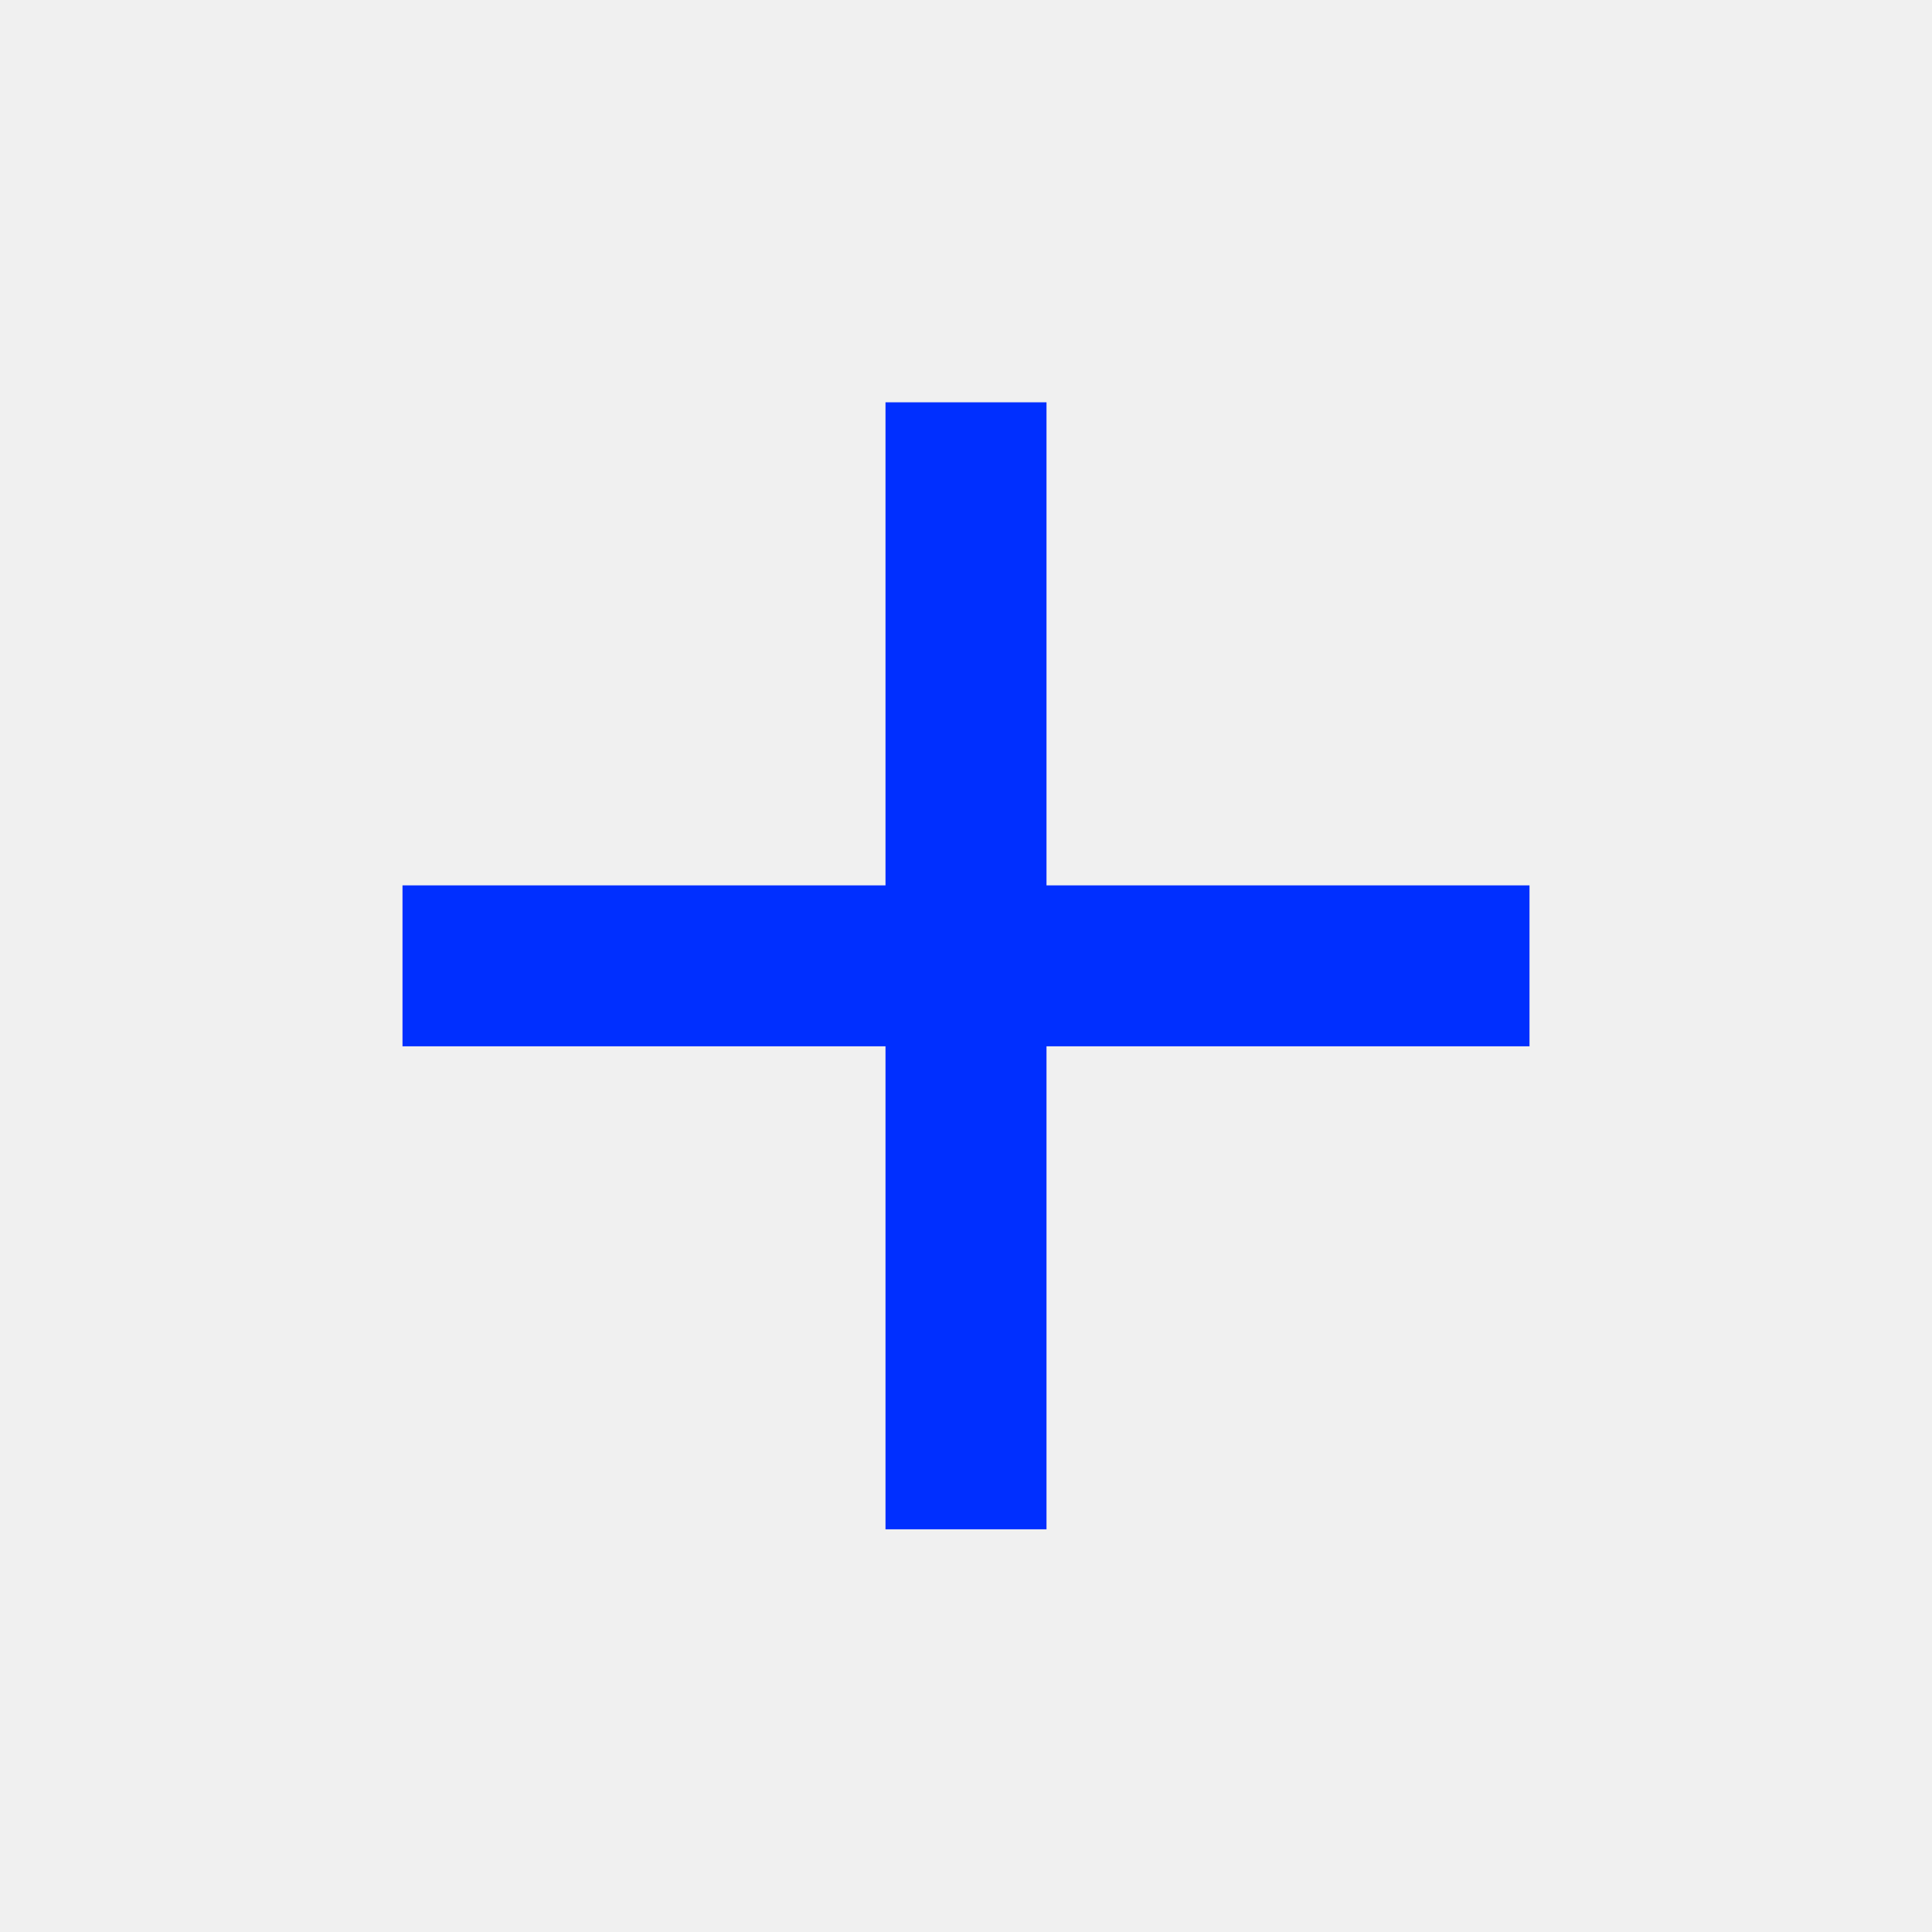
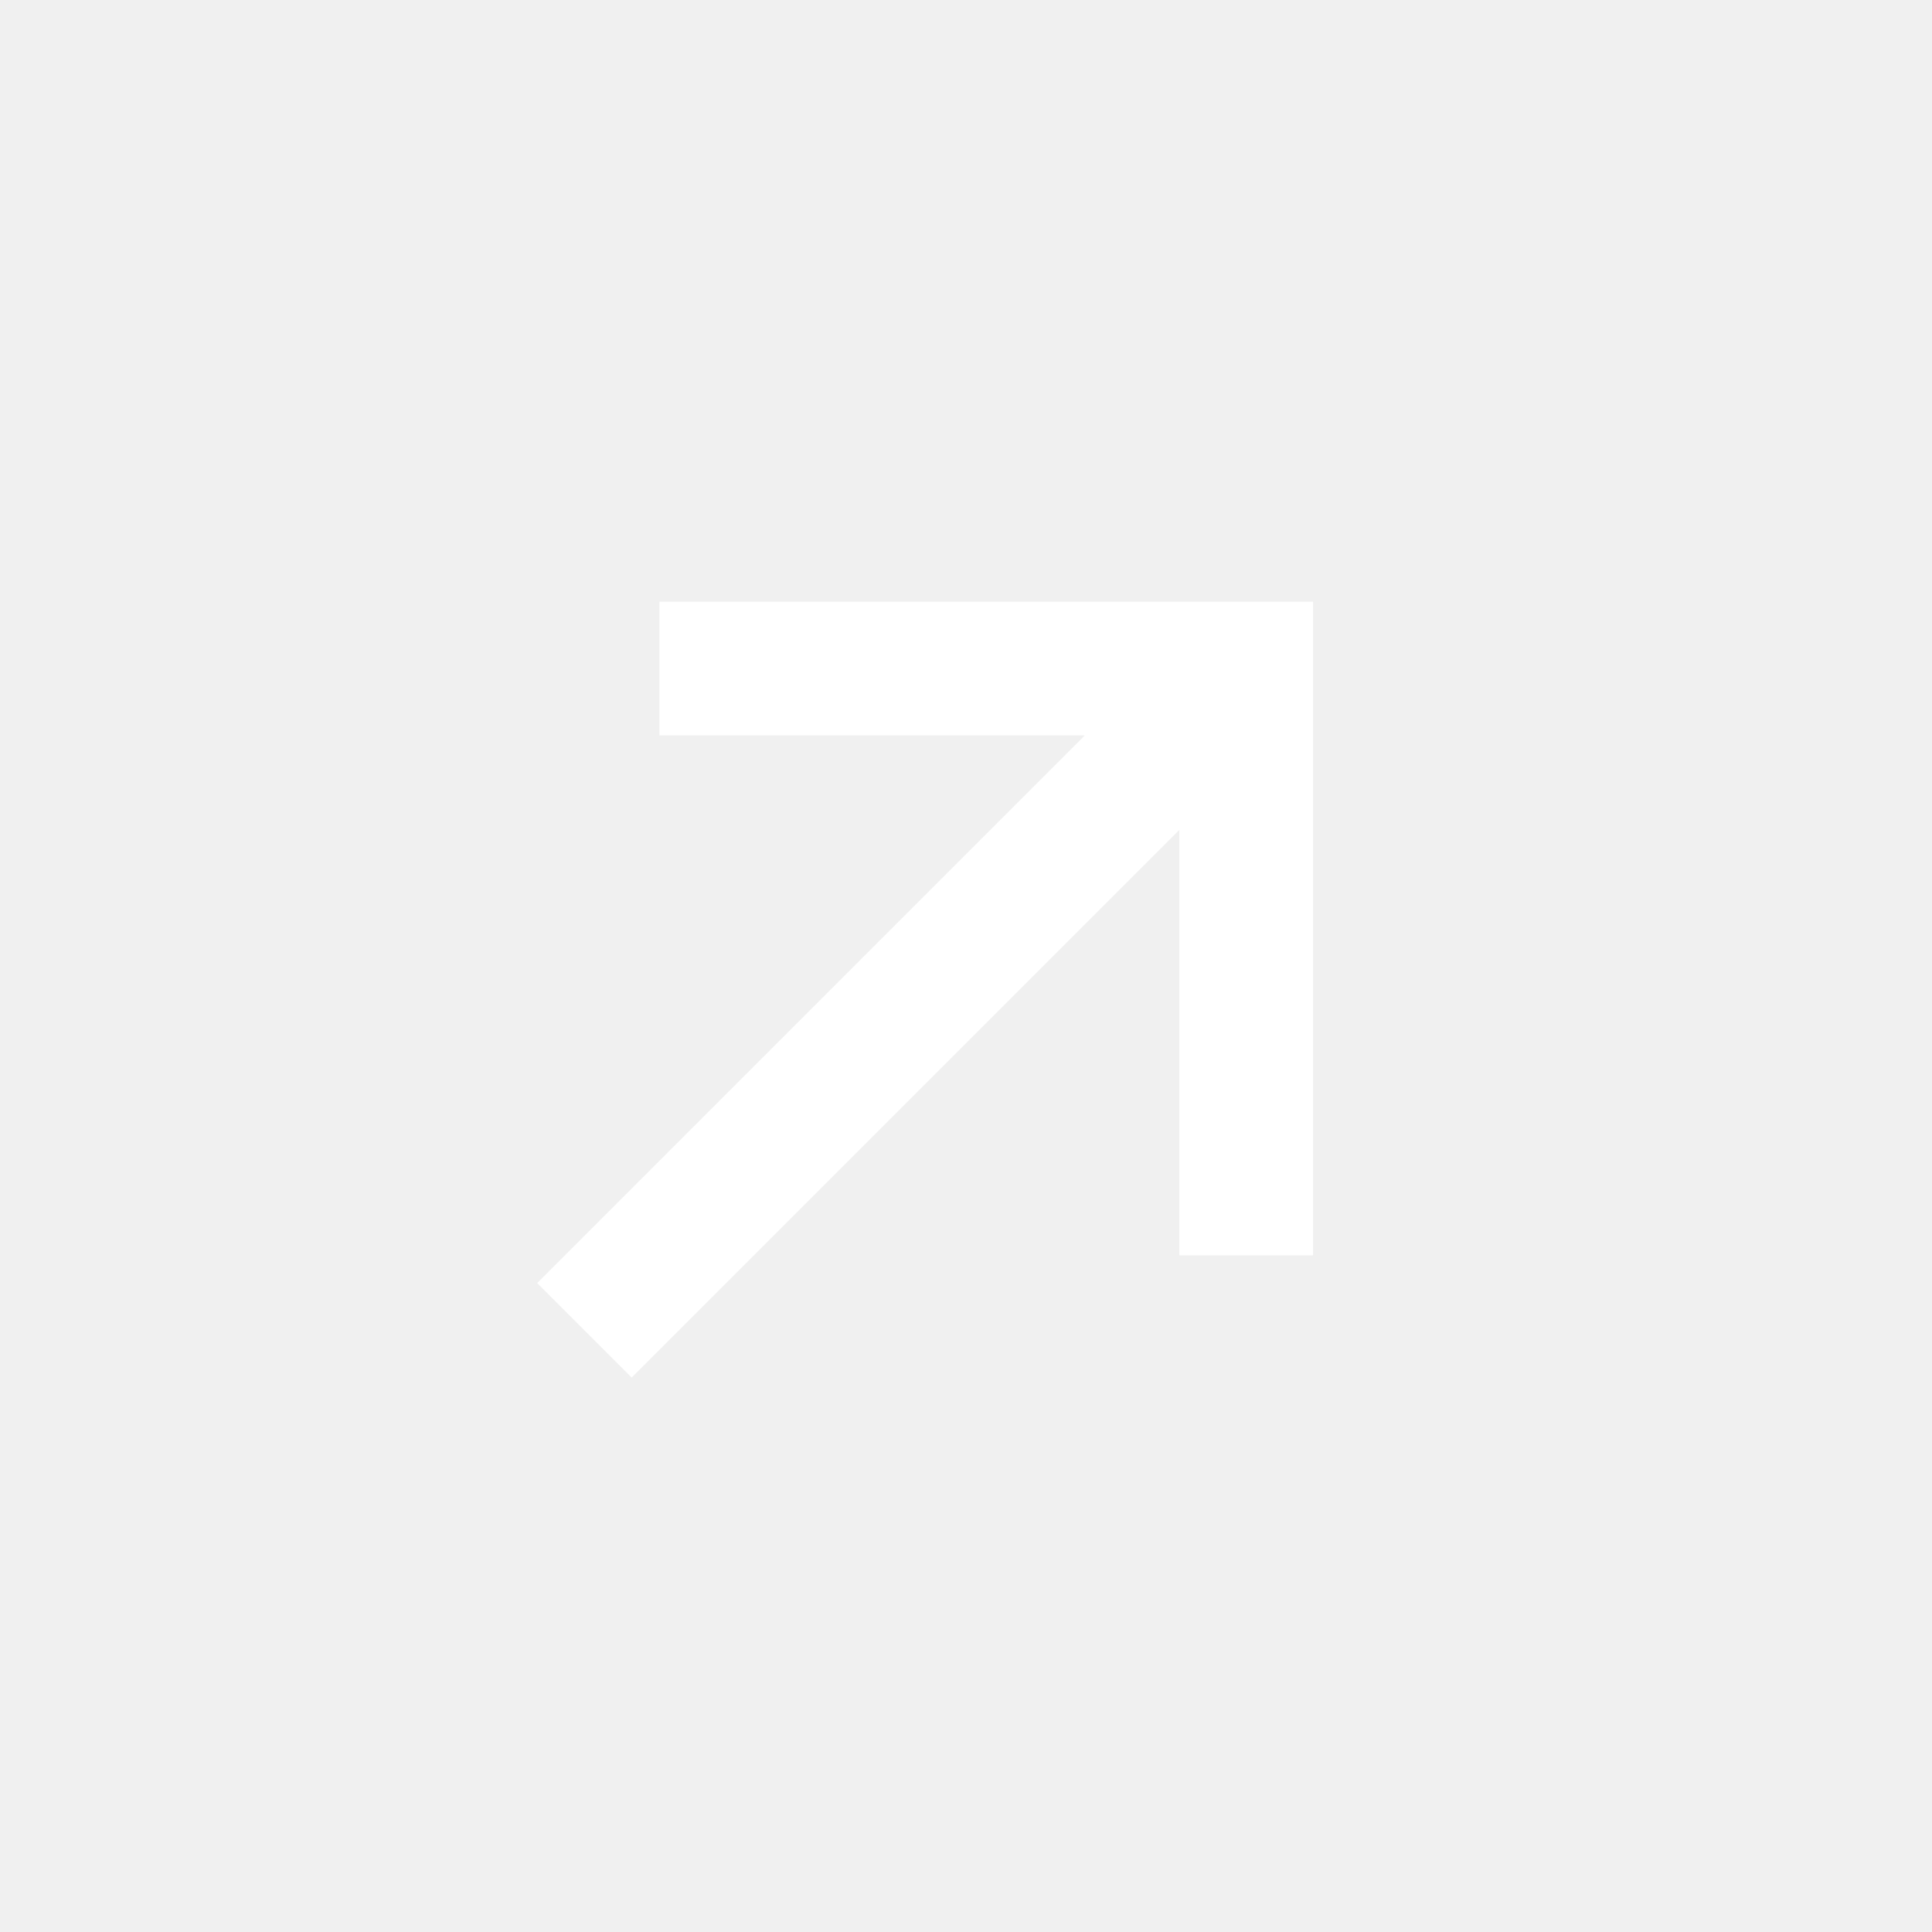
<svg xmlns="http://www.w3.org/2000/svg" preserveAspectRatio="none" overflow="visible" style="display: block;" width="30" height="30" viewBox="0 0 30 30" fill="none">
  <g id="ic:baseline-plus">
-     <path id="Vector" d="M23.75 16.247H16.25V23.747H13.75V16.247H6.25V13.748H13.75V6.247H16.25V13.748H23.75V16.247Z" fill="#002FFF" />
+     <path id="Vector" d="M9.809 21.391L18.313 12.887L18.313 19.493L20.389 19.493L20.389 9.343L10.239 9.343L10.239 11.419L16.845 11.419L8.341 19.923L9.809 21.391Z" fill="white" />
  </g>
</svg>
